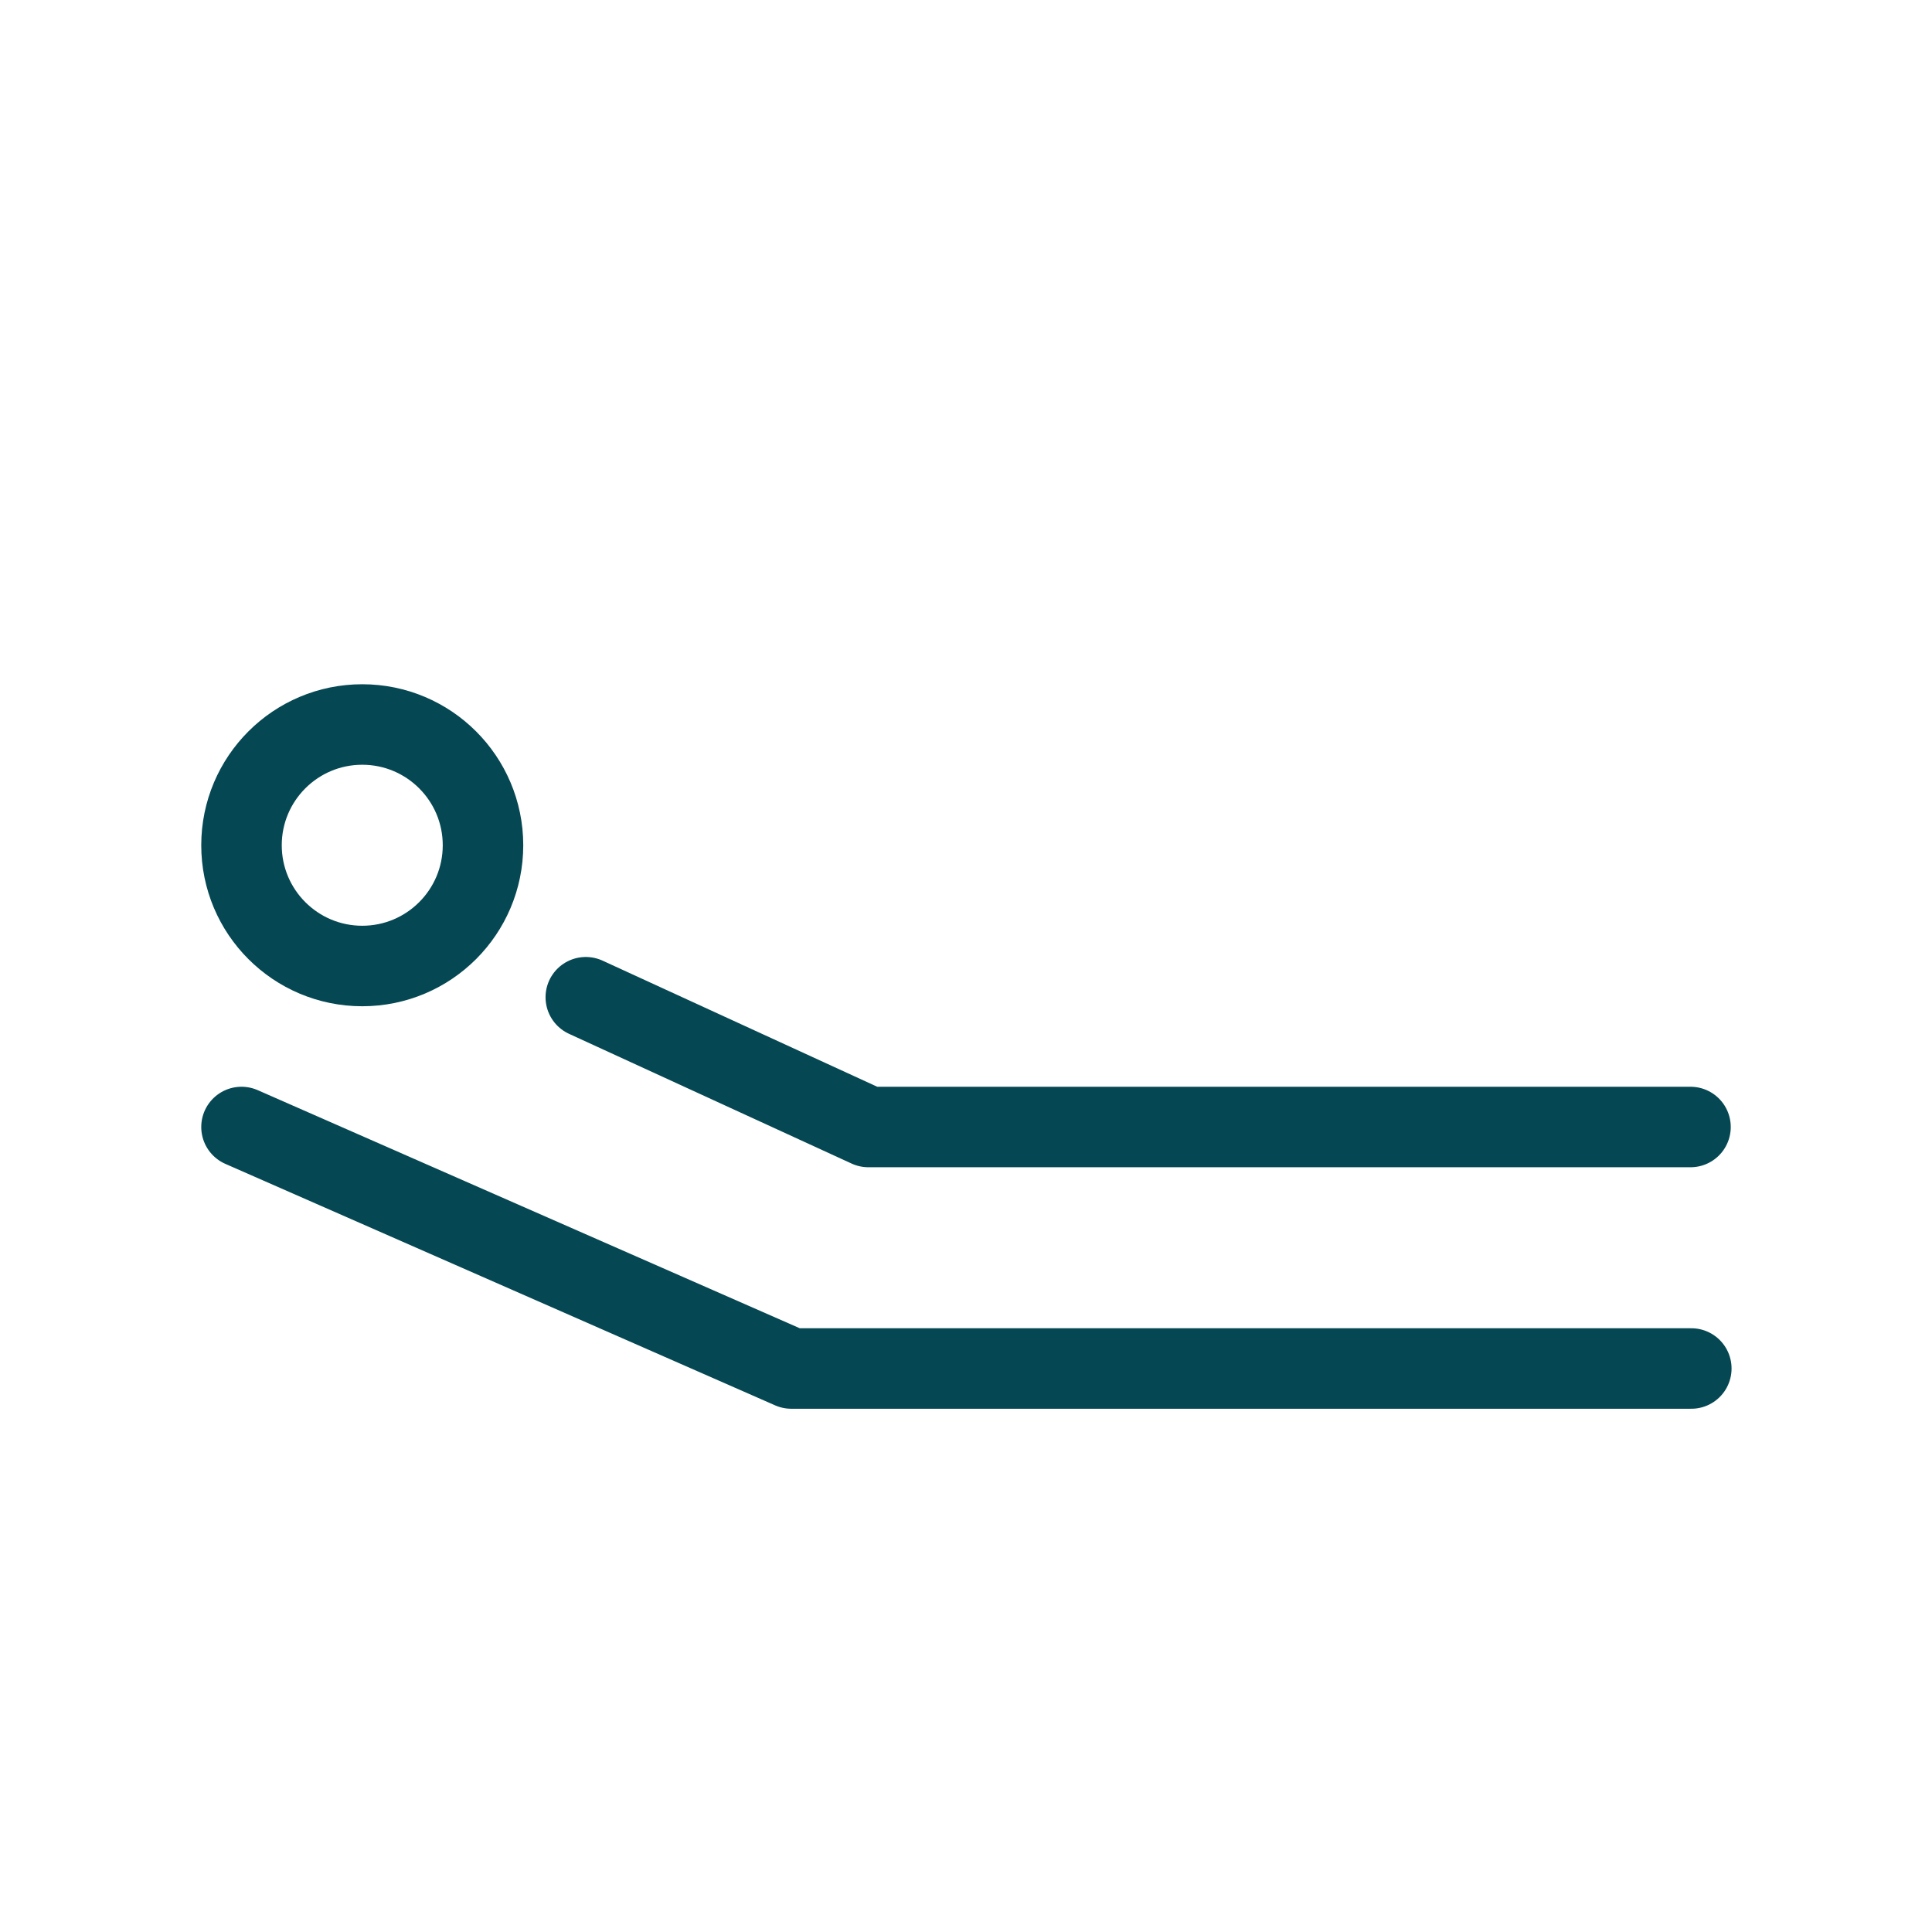
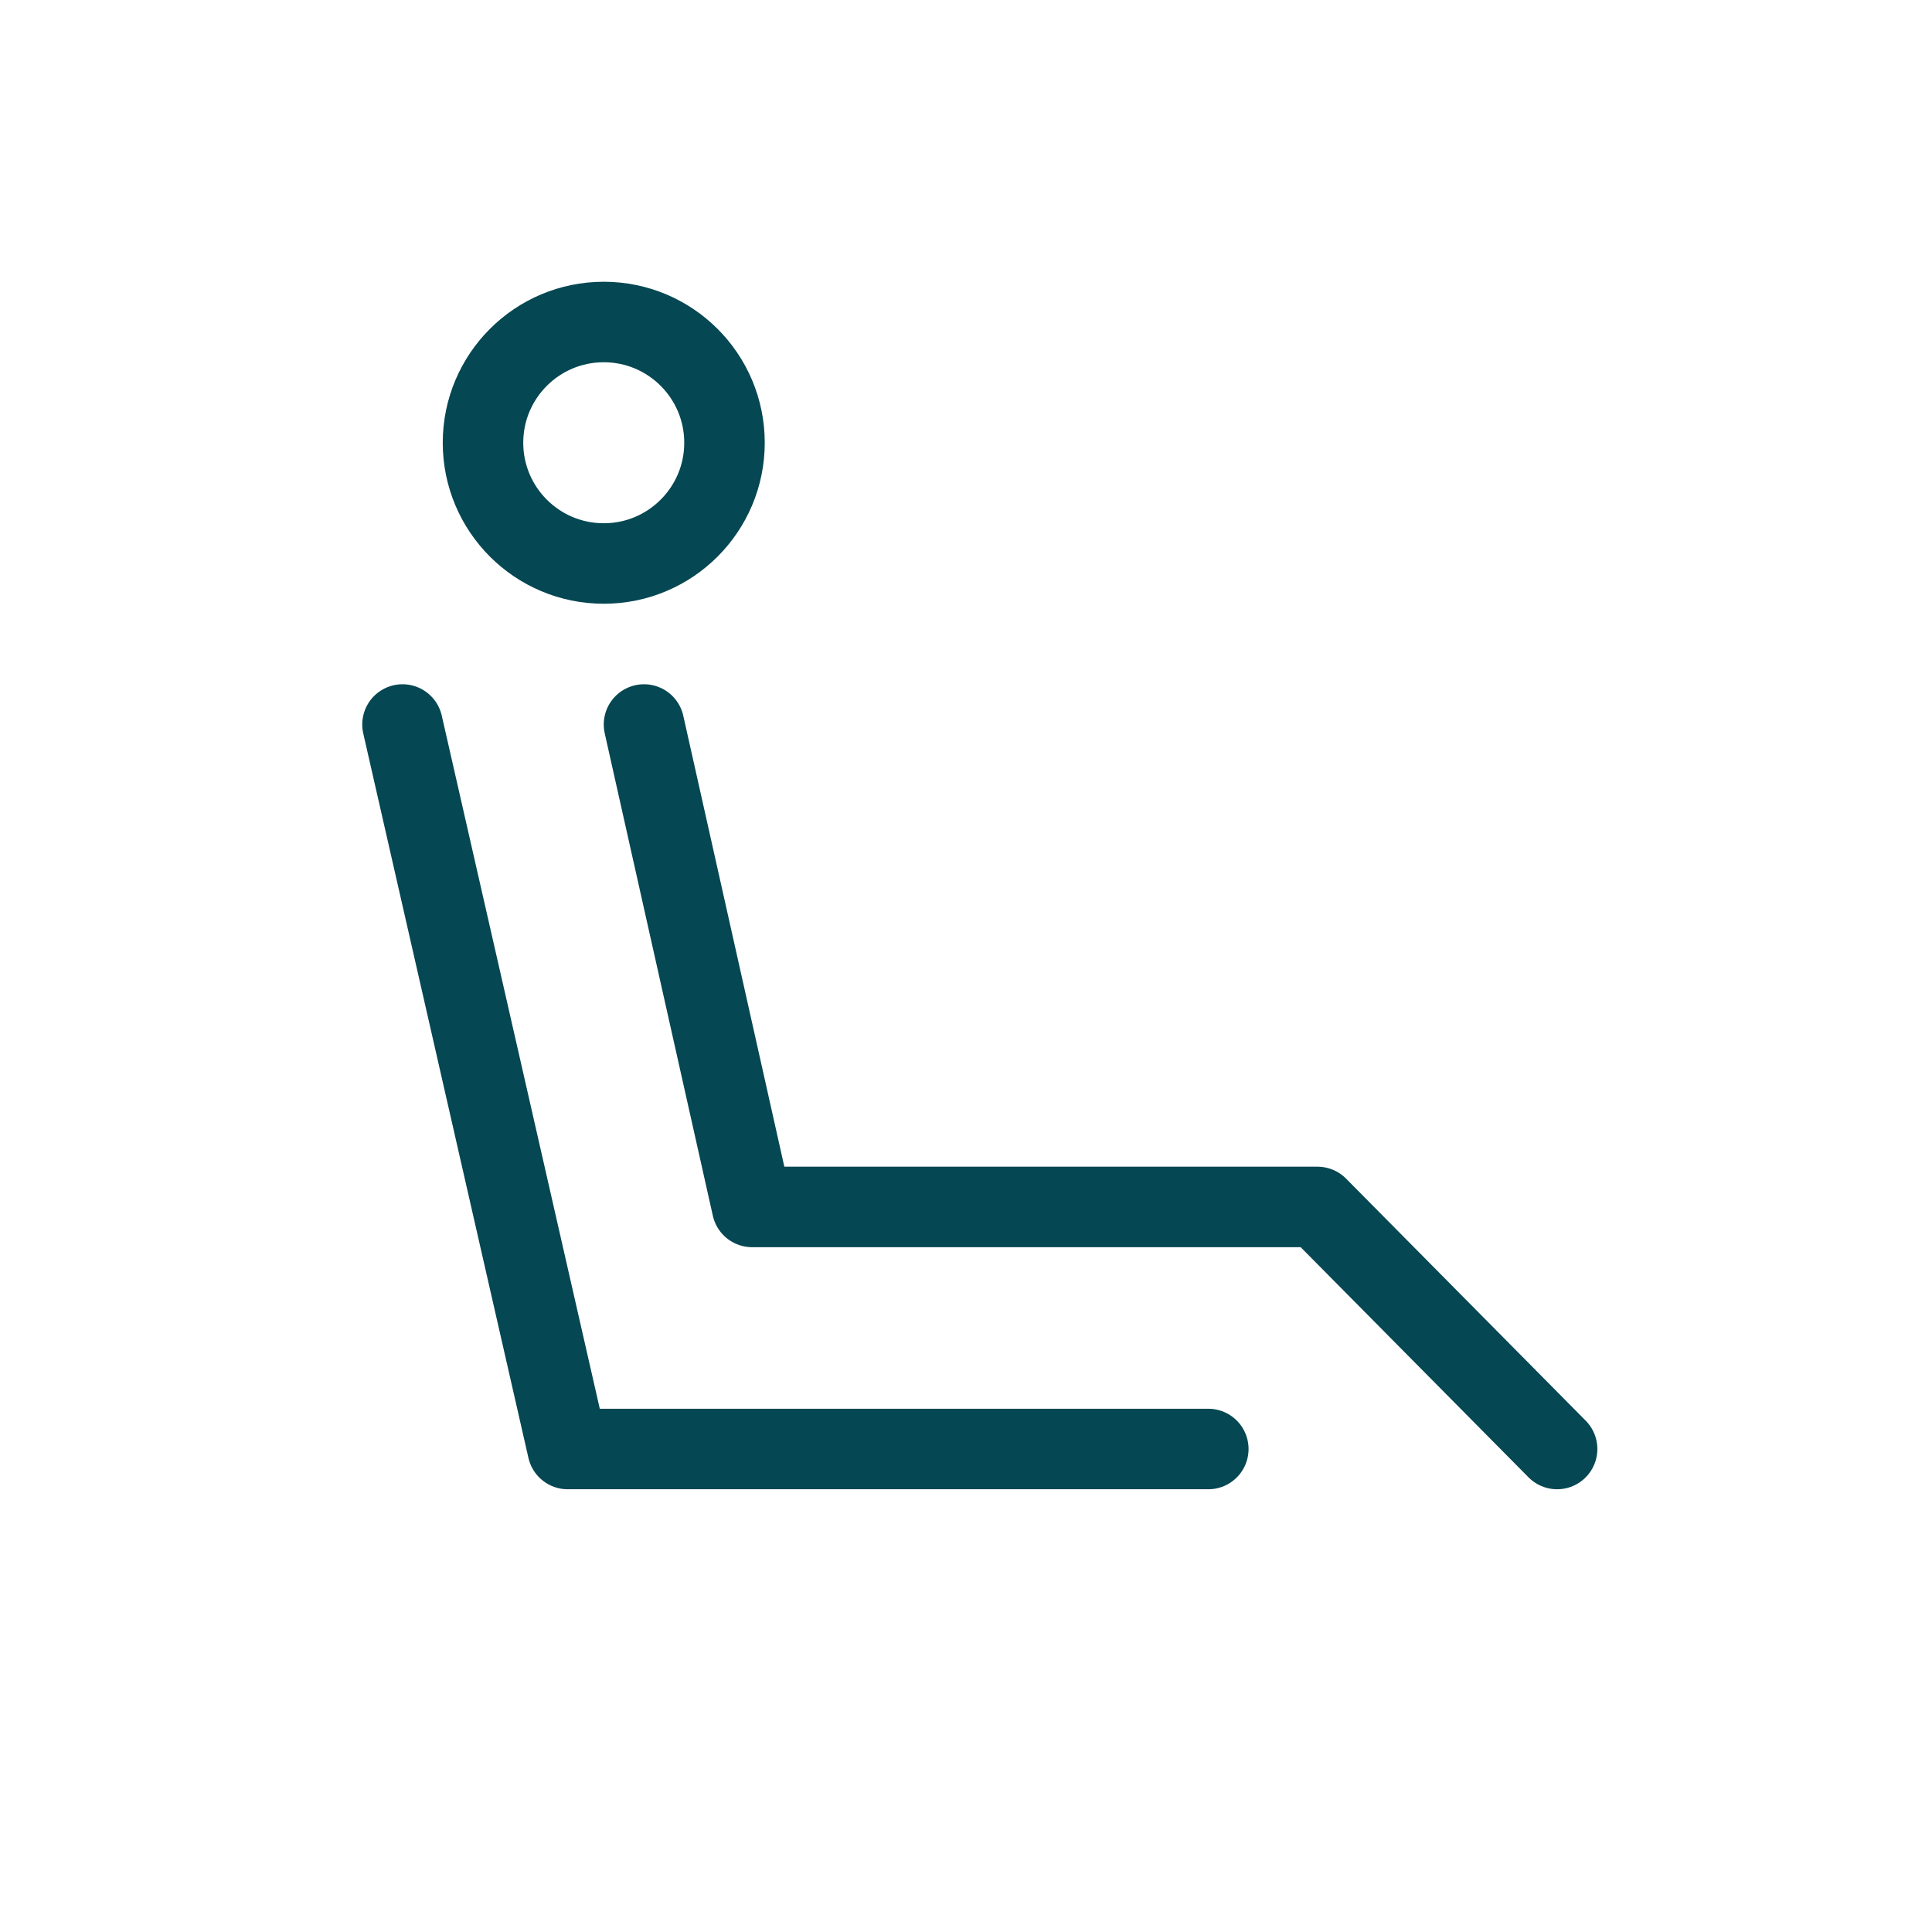
<svg xmlns="http://www.w3.org/2000/svg" width="24" height="24" viewBox="0 0 24 24">
  <g fill="none" fill-rule="evenodd">
    <g stroke="#054752" stroke-linecap="round" stroke-linejoin="round">
-       <circle cx="4.5" cy="10.5" r="1.5" />
-       <path d="M7.277 12.388L10.788 14H21M3 14l6.83 3h11.18" />
+       <circle cx="7.5" cy="5.5" r="1.5" />
+       <path d="M8 9l1.343 5.993h7.023L19.343 18" />
+       <path d="M5 9l2.052 9h7.958" />
    </g>
  </g>
</svg>
